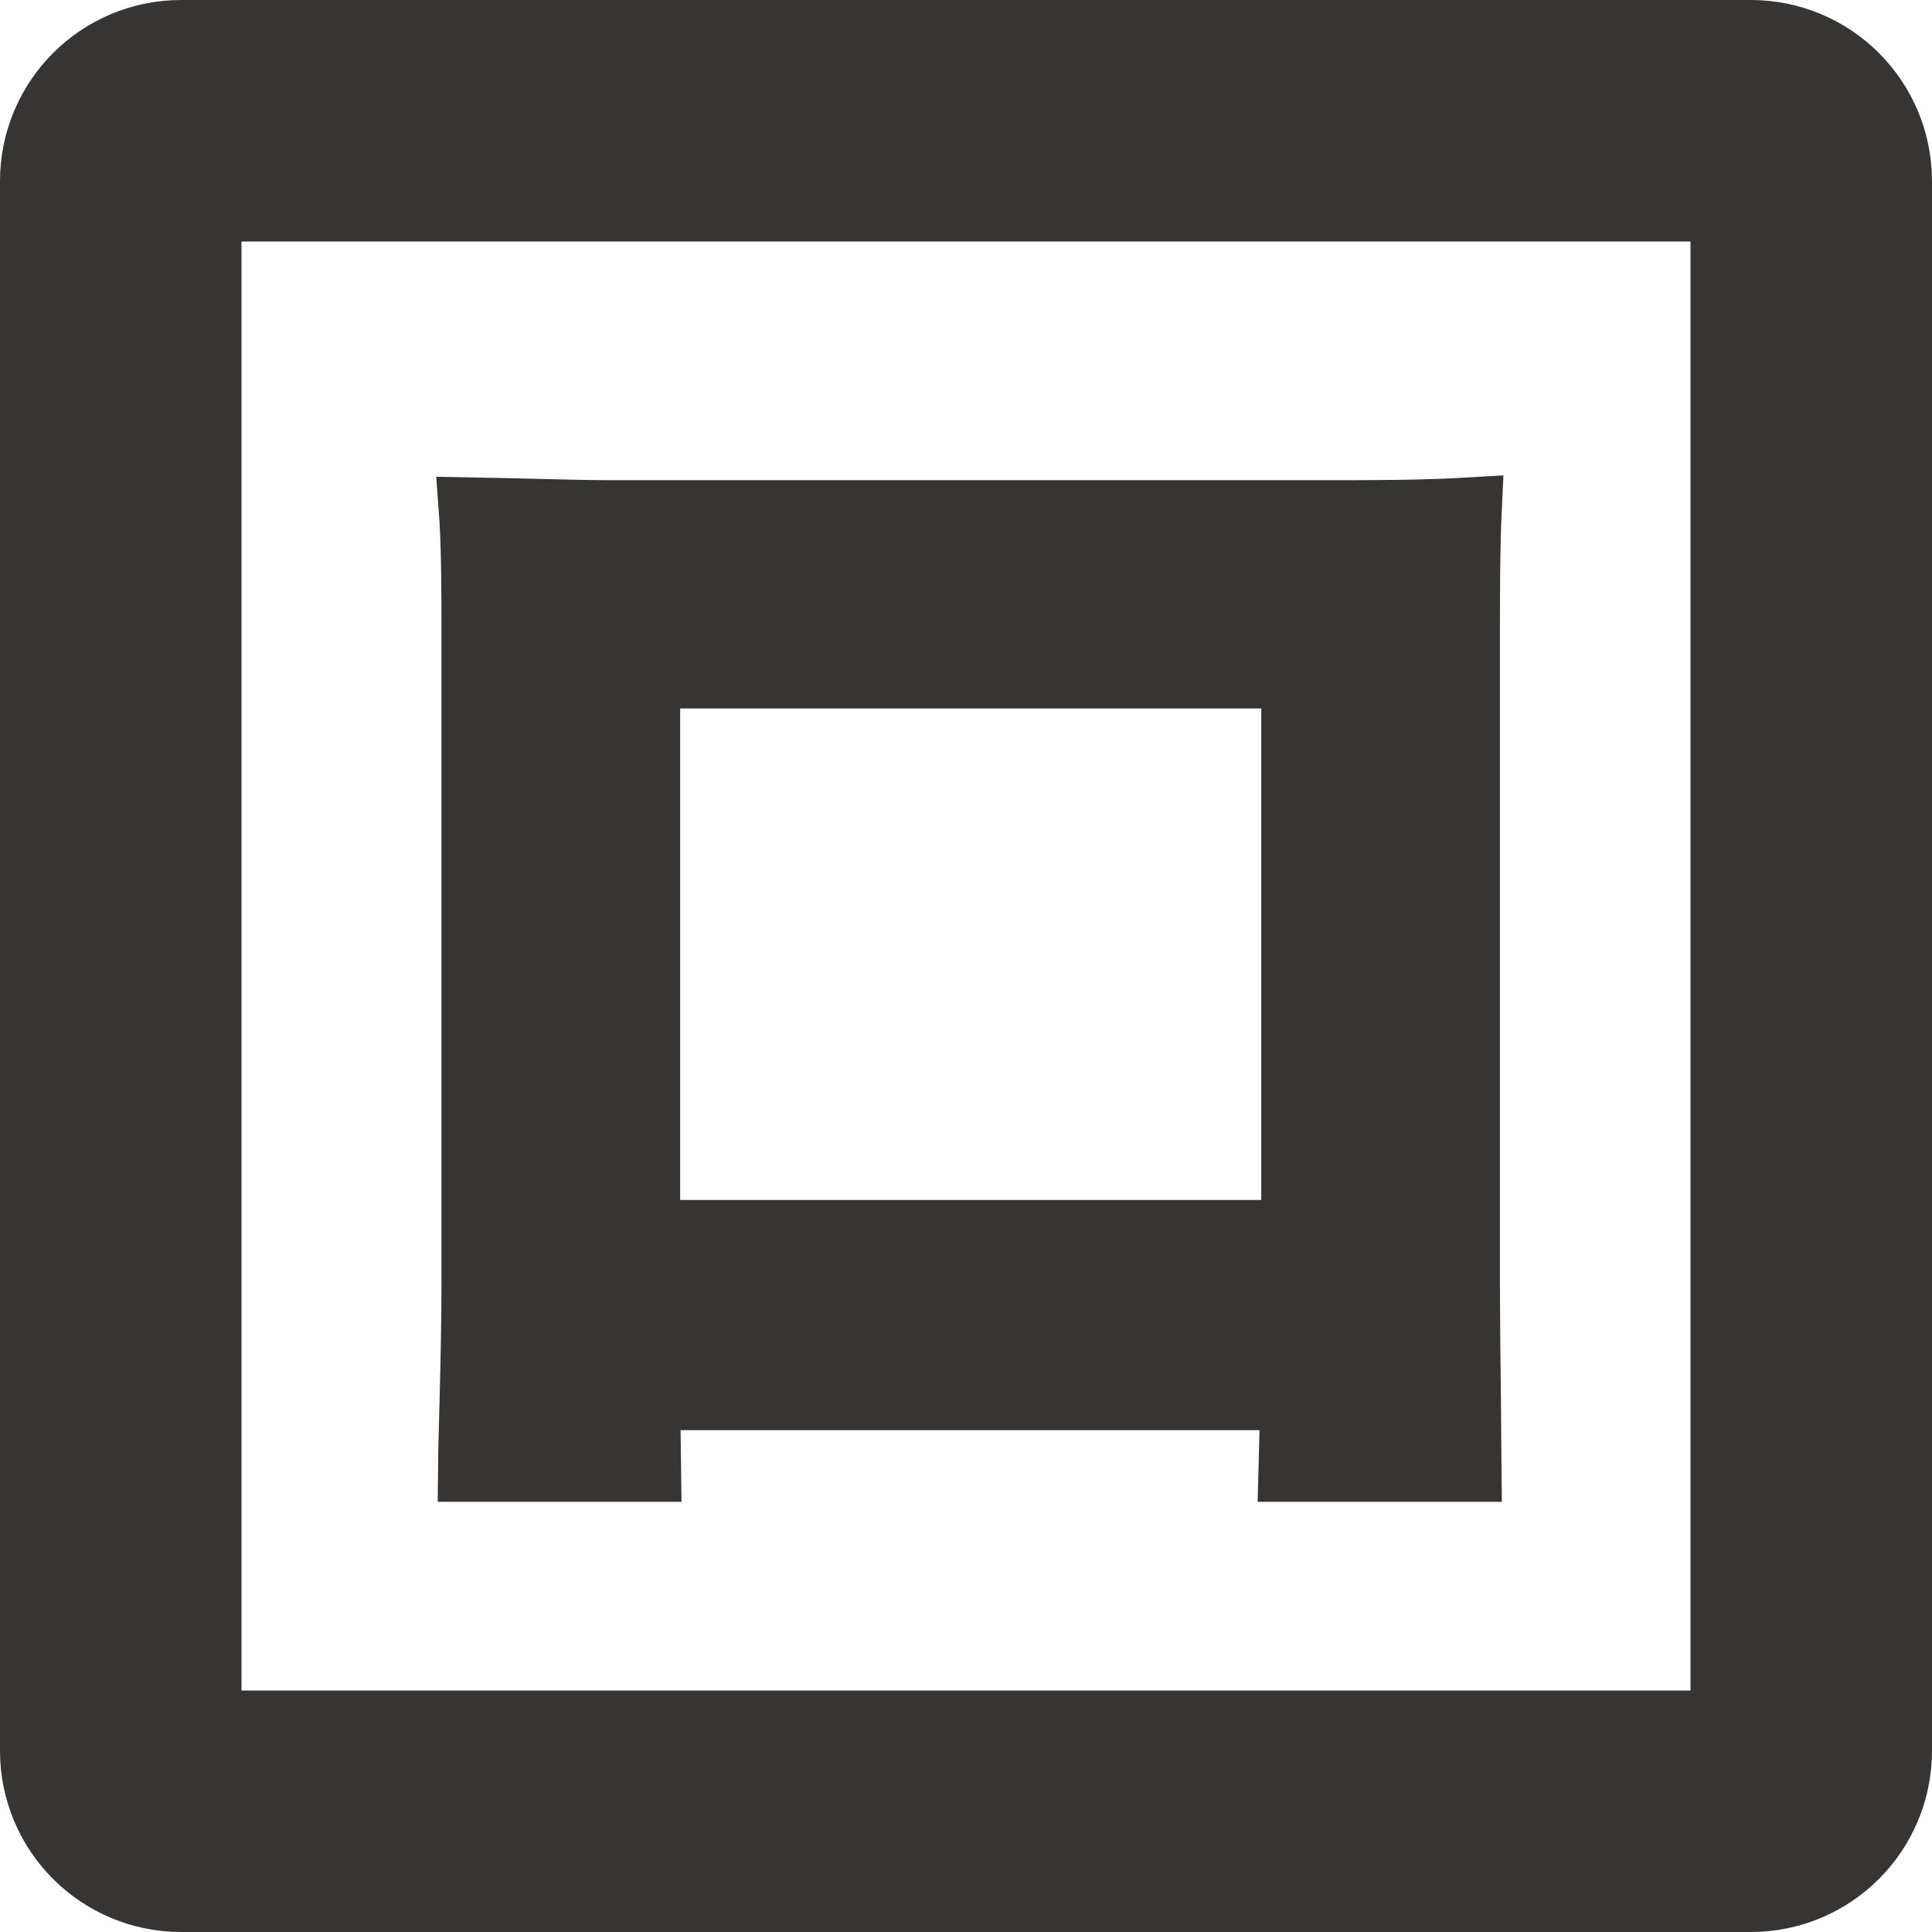
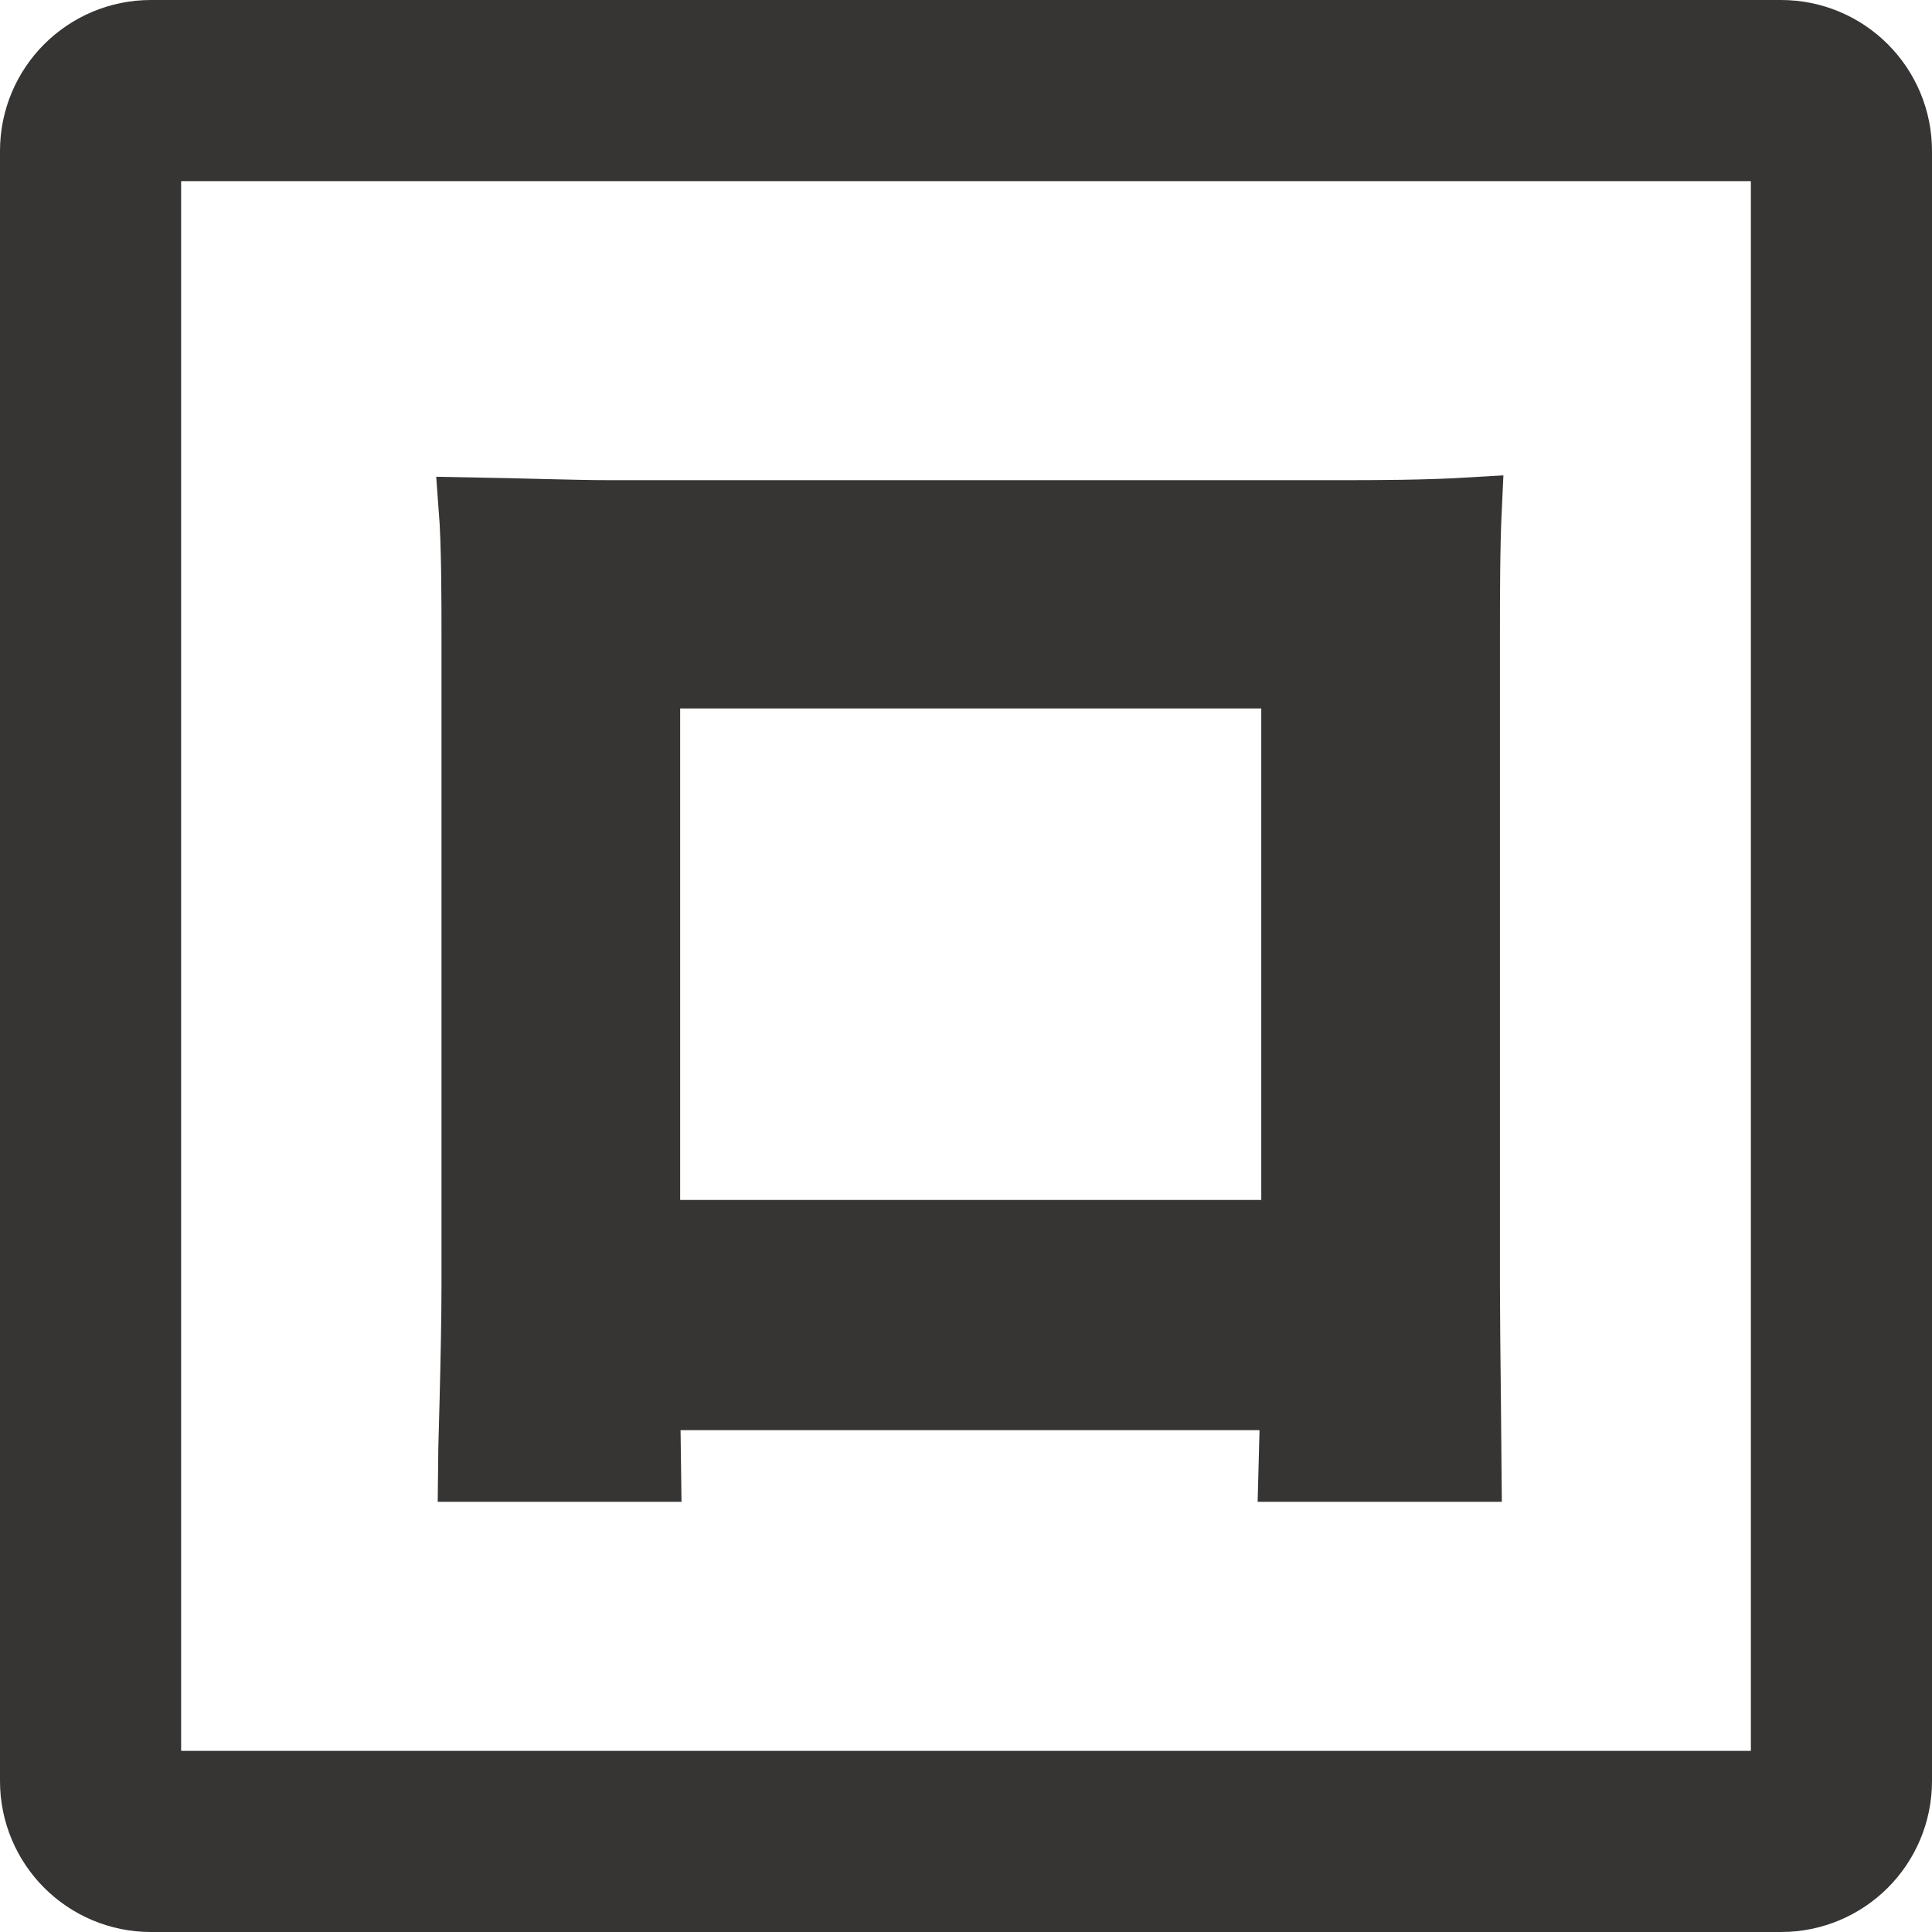
<svg xmlns="http://www.w3.org/2000/svg" viewBox="0 0 32 32">
-   <rect x="2" y="2" width="28" height="28" rx="1" ry="1" fill="none" stroke="#373434" stroke-width="4" />
-   <text x="16" y="24" font-family="'Noto Sans JP', sans-serif" font-size="22" font-weight="900" fill="#373434" stroke="#373434" stroke-width="1" text-anchor="middle">ロ</text>
+   <rect x="1.5" y="1.5" width="29" height="29" rx="1" ry="1" fill="none" stroke="#373434" stroke-width="3" />
+   <text x="16" y="24" font-family="'Noto Sans JP', sans-serif" font-size="22" font-weight="600" fill="#373434" stroke="#373434" stroke-width="1" text-anchor="middle">ロ</text>
</svg>
